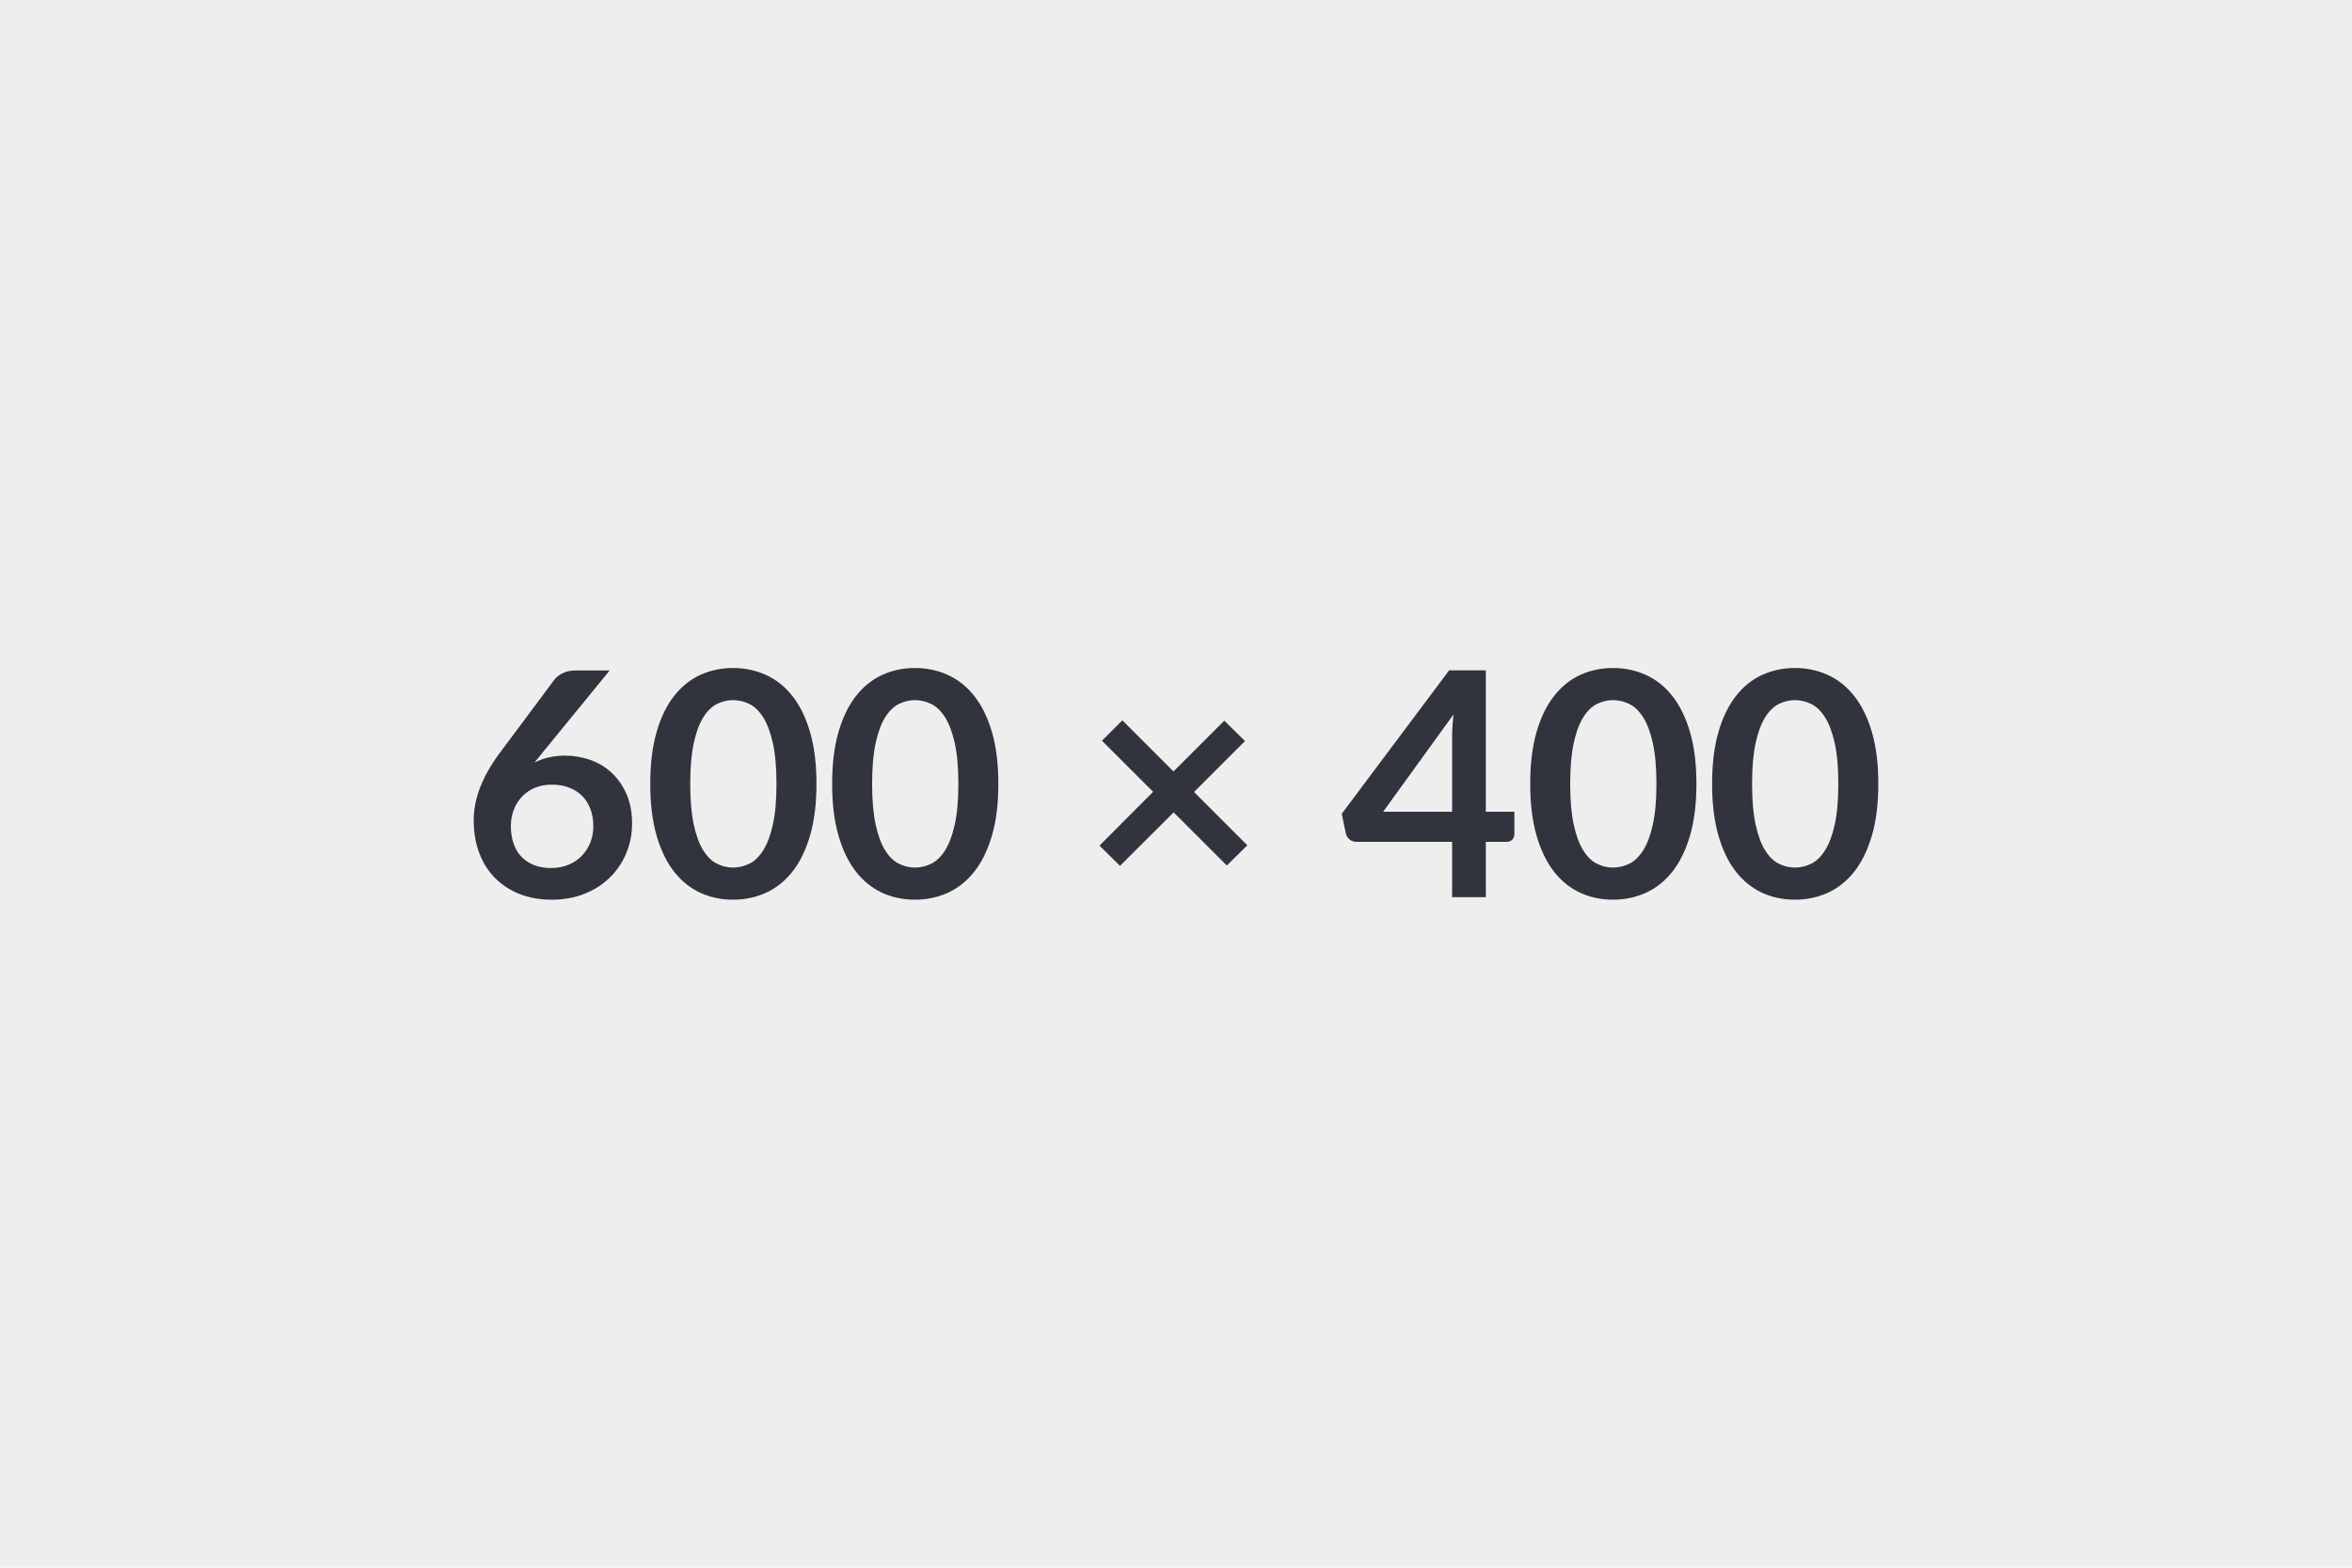
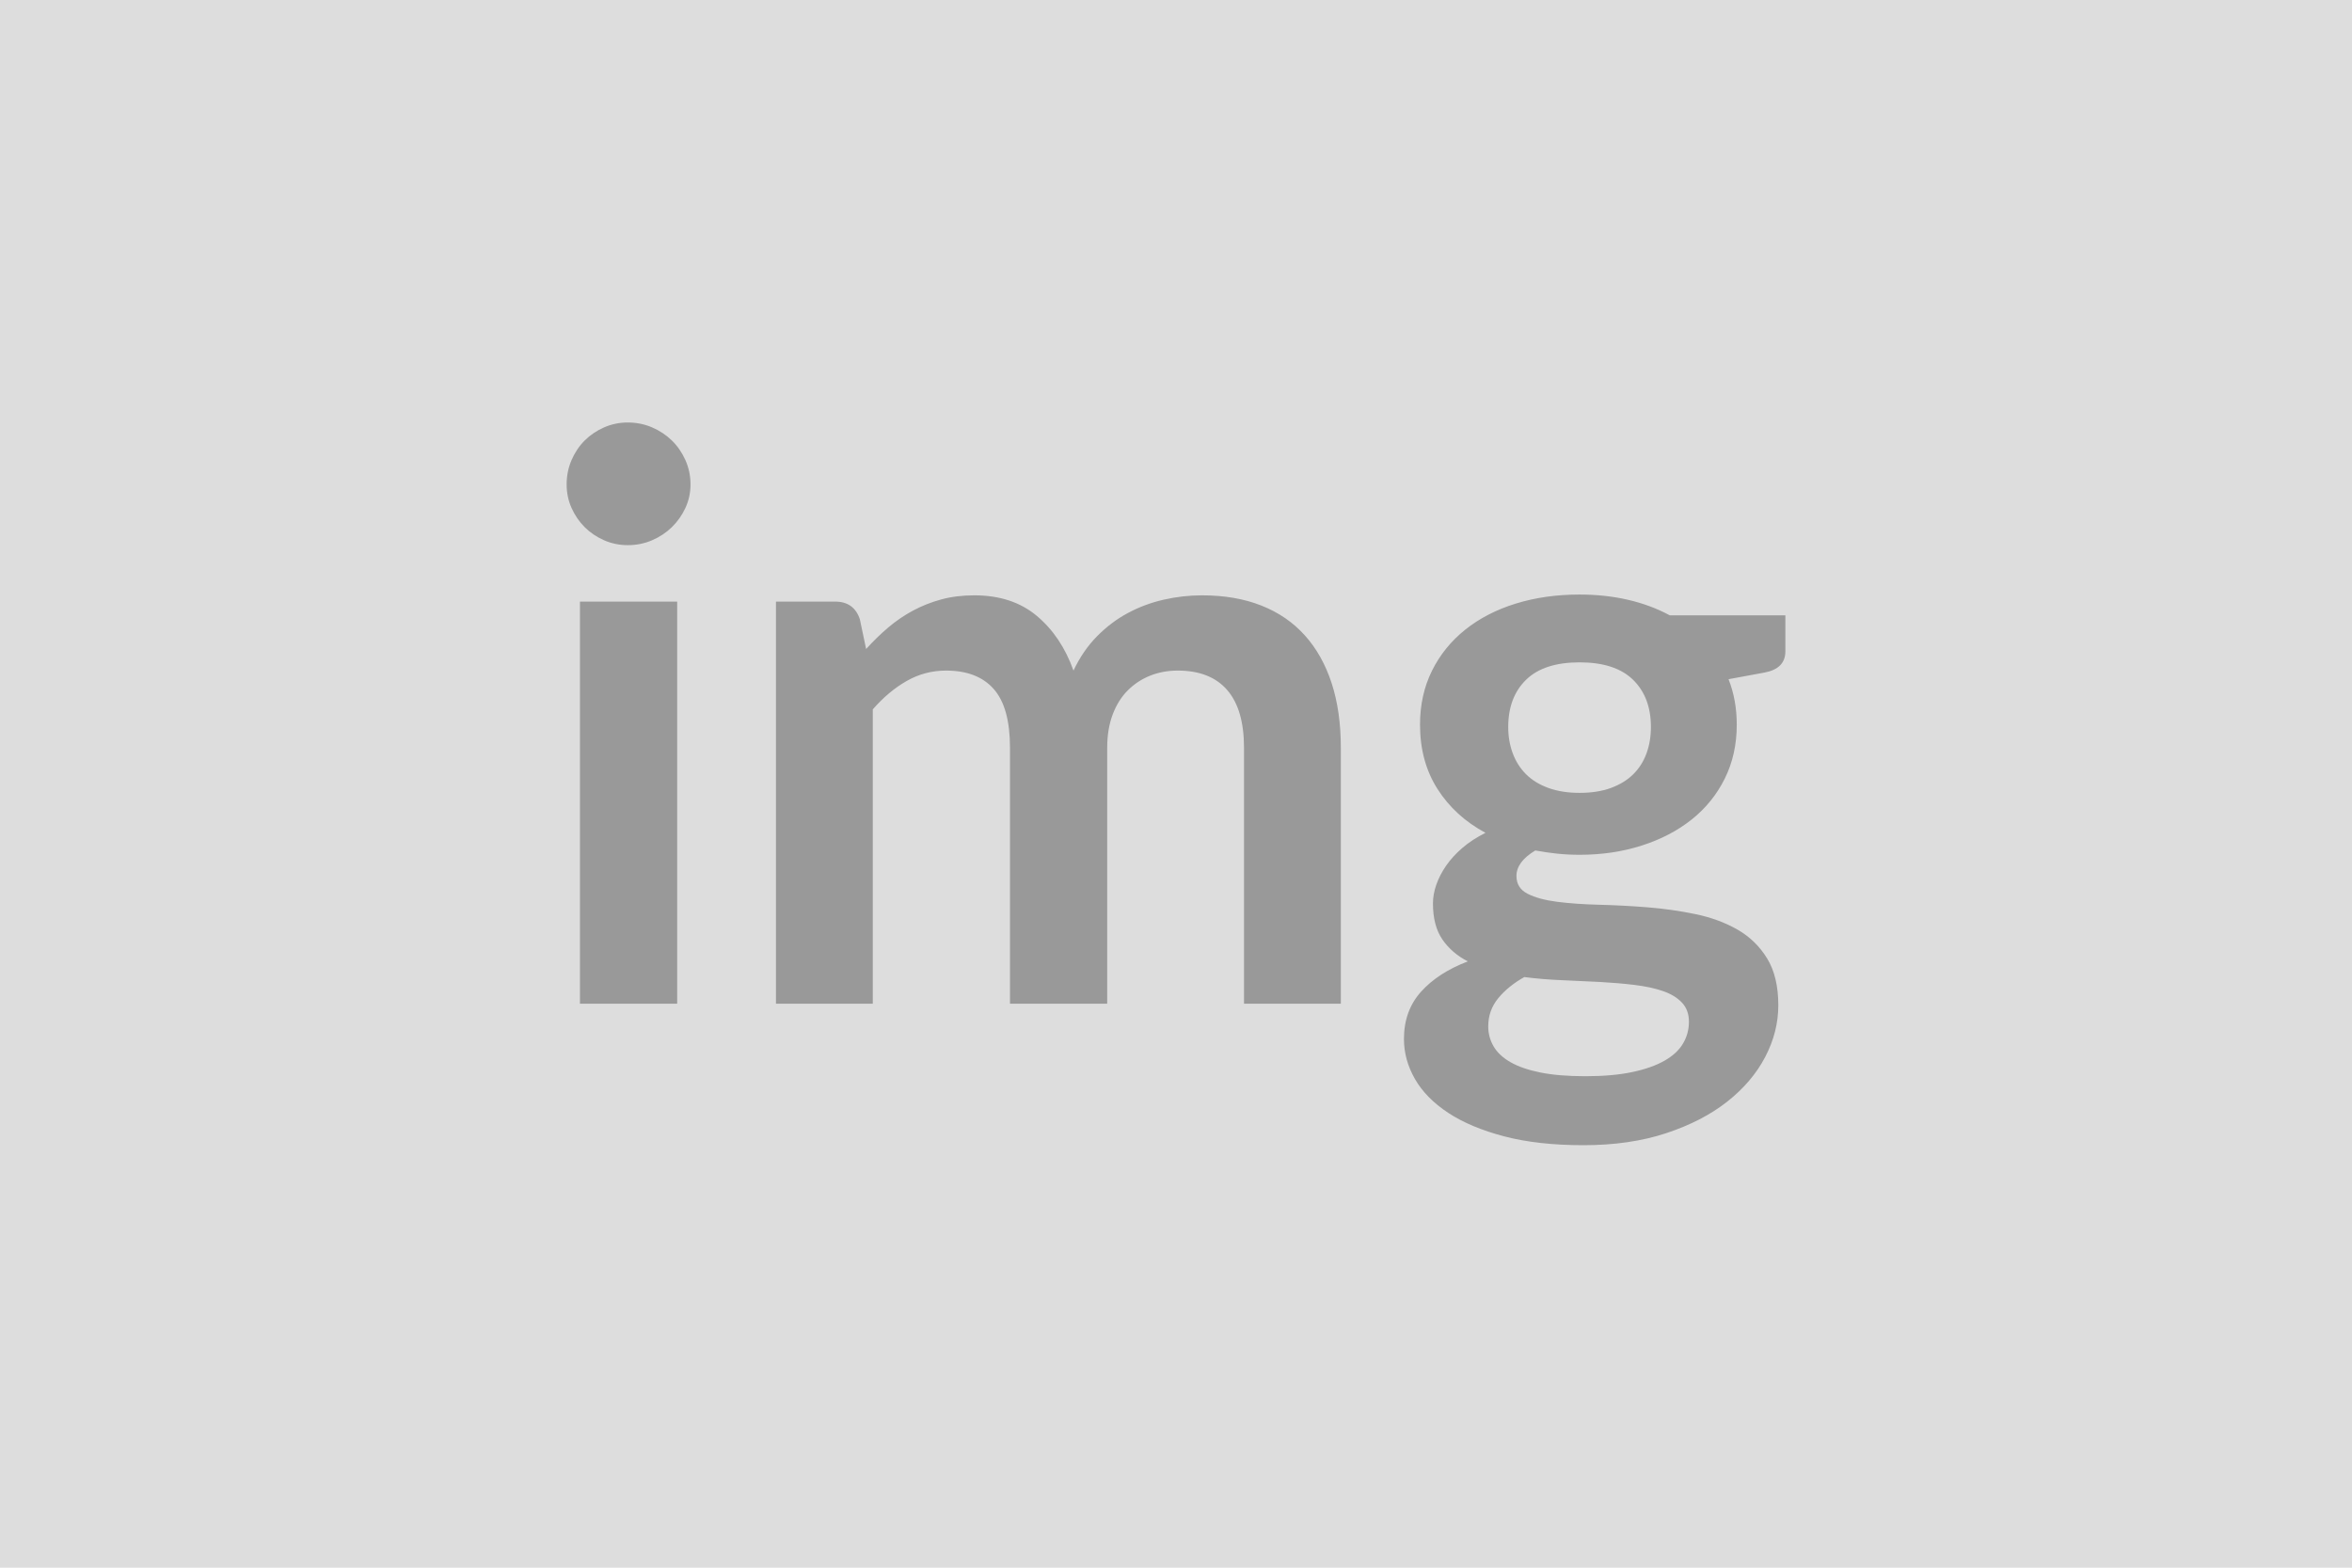
<svg xmlns="http://www.w3.org/2000/svg" width="600" height="400" viewBox="0 0 600 400">
-   <rect width="100%" height="100%" fill="#EEE" />
-   <path fill="#31343C" d="m155.52 171.08-17.16 21-2 2.48q1.68-.84 3.62-1.3t4.18-.46q3.28 0 6.38 1.08t5.46 3.26 3.8 5.42 1.44 7.56q0 4.04-1.48 7.58t-4.16 6.18-6.46 4.16-8.34 1.52q-4.64 0-8.32-1.48t-6.28-4.14-3.98-6.4-1.38-8.3q0-4.08 1.66-8.38t5.14-8.94l13.8-18.52q.72-.96 2.1-1.64t3.18-.68zm-14.92 50.4q2.36 0 4.34-.8t3.4-2.24 2.22-3.38.8-4.22q0-2.48-.76-4.46t-2.16-3.36-3.36-2.1-4.32-.72-4.28.8-3.28 2.22-2.12 3.36-.76 4.18q0 2.4.66 4.38t1.96 3.38 3.22 2.18 4.44.78M208.28 200q0 7.56-1.62 13.14t-4.48 9.22-6.76 5.42-8.42 1.78-8.38-1.78-6.7-5.42-4.44-9.22-1.6-13.14q0-7.6 1.6-13.16t4.44-9.2 6.7-5.42 8.38-1.78 8.42 1.78 6.76 5.42 4.48 9.2 1.62 13.16m-10.2 0q0-6.28-.92-10.4t-2.46-6.56-3.54-3.42-4.16-.98q-2.12 0-4.1.98t-3.5 3.42-2.42 6.56-.9 10.4.9 10.4 2.42 6.56 3.5 3.42 4.1.98q2.16 0 4.16-.98t3.54-3.42 2.46-6.56.92-10.4m56.6 0q0 7.56-1.62 13.14t-4.48 9.22-6.76 5.42-8.42 1.78-8.38-1.78-6.7-5.42-4.44-9.22-1.6-13.14q0-7.6 1.6-13.16t4.44-9.2 6.7-5.42 8.38-1.78 8.42 1.78 6.76 5.42 4.48 9.2 1.62 13.16m-10.2 0q0-6.28-.92-10.4t-2.46-6.56-3.54-3.42-4.16-.98q-2.12 0-4.1.98t-3.5 3.42-2.42 6.56-.9 10.4.9 10.4 2.42 6.56 3.5 3.42 4.1.98q2.16 0 4.16-.98t3.54-3.42 2.46-6.56.92-10.4m73.72 15.68-5.24 5.16-13.56-13.56-13.68 13.64-5.24-5.16 13.68-13.72L281.12 189l5.2-5.2 13.04 13.04 12.96-12.96 5.28 5.2-13 13zm34.64-8.56h17.6V188.2q0-2.68.36-5.92zm26.2 0h7.28v5.72q0 .8-.52 1.38t-1.48.58h-5.28v14.12h-8.6V214.8h-24.4q-1 0-1.76-.62t-.96-1.54l-1.04-5 27.4-36.6h9.36zm53.72-7.12q0 7.56-1.62 13.14t-4.48 9.22-6.76 5.42-8.42 1.78-8.38-1.78-6.7-5.42-4.44-9.22-1.6-13.14q0-7.6 1.6-13.16t4.44-9.2 6.7-5.42 8.38-1.78 8.42 1.78 6.76 5.42 4.48 9.2 1.62 13.16m-10.2 0q0-6.28-.92-10.4t-2.46-6.56-3.54-3.42-4.16-.98q-2.12 0-4.1.98t-3.5 3.42-2.42 6.56-.9 10.4.9 10.4 2.42 6.56 3.5 3.42 4.1.98q2.16 0 4.16-.98t3.54-3.42 2.46-6.56.92-10.4m56.6 0q0 7.56-1.62 13.14t-4.48 9.22-6.76 5.42-8.42 1.78-8.38-1.78-6.7-5.42-4.44-9.22-1.6-13.14q0-7.6 1.6-13.16t4.44-9.2 6.7-5.42 8.38-1.78 8.42 1.78 6.76 5.42 4.48 9.2 1.62 13.16m-10.2 0q0-6.28-.92-10.4t-2.46-6.56-3.54-3.42-4.16-.98q-2.12 0-4.1.98t-3.5 3.42-2.42 6.56-.9 10.4.9 10.4 2.42 6.56 3.5 3.42 4.1.98q2.16 0 4.16-.98t3.54-3.42 2.46-6.56.92-10.4" />
+   <rect width="100%" height="100%" fill="#DDDDDD" />
+   <path fill="#999999" d="M147.95 153.5h24.8v102.6h-24.8zm28.2-29.9q0 3.2-1.3 6t-3.45 4.9-5.05 3.35-6.2 1.25q-3.2 0-6.05-1.25t-4.95-3.35-3.35-4.9-1.25-6q0-3.3 1.25-6.2t3.35-5 4.95-3.35 6.05-1.25q3.3 0 6.2 1.25t5.05 3.35 3.45 5 1.3 6.2m46.5 132.5h-24.7V153.5h15.1q4.8 0 6.3 4.5l1.6 7.6q2.7-3 5.65-5.5t6.3-4.3 7.2-2.85 8.45-1.05q9.7 0 15.95 5.25t9.35 13.95q2.4-5.1 6-8.75t7.9-5.95 9.15-3.4 9.75-1.1q8.5 0 15.1 2.6t11.1 7.6 6.85 12.2 2.35 16.5v65.3h-24.7v-65.3q0-9.8-4.3-14.75t-12.6-4.95q-3.8 0-7.05 1.3t-5.7 3.75-3.85 6.15-1.4 8.5v65.3h-24.8v-65.3q0-10.3-4.15-15t-12.15-4.7q-5.4 0-10.05 2.65t-8.65 7.25zm180.3-53.8q4.6 0 8-1.25t5.65-3.45 3.4-5.3 1.15-6.8q0-7.6-4.55-12.05T402.95 169t-13.65 4.45-4.55 12.05q0 3.6 1.15 6.7t3.4 5.35 5.7 3.5 7.95 1.25m27.9 58.4q0-3-1.8-4.9t-4.9-2.95-7.25-1.55-8.8-.75-9.6-.45-9.65-.8q-4.1 2.3-6.65 5.4t-2.55 7.2q0 2.7 1.35 5.05t4.3 4.05 7.65 2.65 11.5.95q6.9 0 11.9-1.05t8.25-2.9 4.75-4.4 1.5-5.55m-4.9-103.7h29.5v9.2q0 4.4-5.3 5.4l-9.2 1.7q2.1 5.3 2.1 11.6 0 7.6-3.05 13.75t-8.45 10.45-12.75 6.65-15.85 2.35q-3 0-5.8-.3t-5.5-.8q-4.8 2.9-4.8 6.5 0 3.1 2.85 4.55t7.55 2.05 10.7.75 12.3.65 12.3 1.75 10.7 3.95 7.55 7.35 2.85 11.95q0 6.8-3.35 13.2t-9.7 11.4-15.6 8.05-21.05 3.05q-11.6 0-20.2-2.25t-14.3-6-8.5-8.65-2.8-10.2q0-7.2 4.35-12.05t11.95-7.75q-4.1-2.1-6.5-5.6t-2.4-9.2q0-2.3.85-4.75t2.5-4.85 4.15-4.55 5.9-3.85q-7.8-4.2-12.25-11.2t-4.45-16.4q0-7.6 3.05-13.75t8.5-10.5 12.9-6.65 16.25-2.3q6.6 0 12.4 1.35t10.6 3.95" />
</svg>
